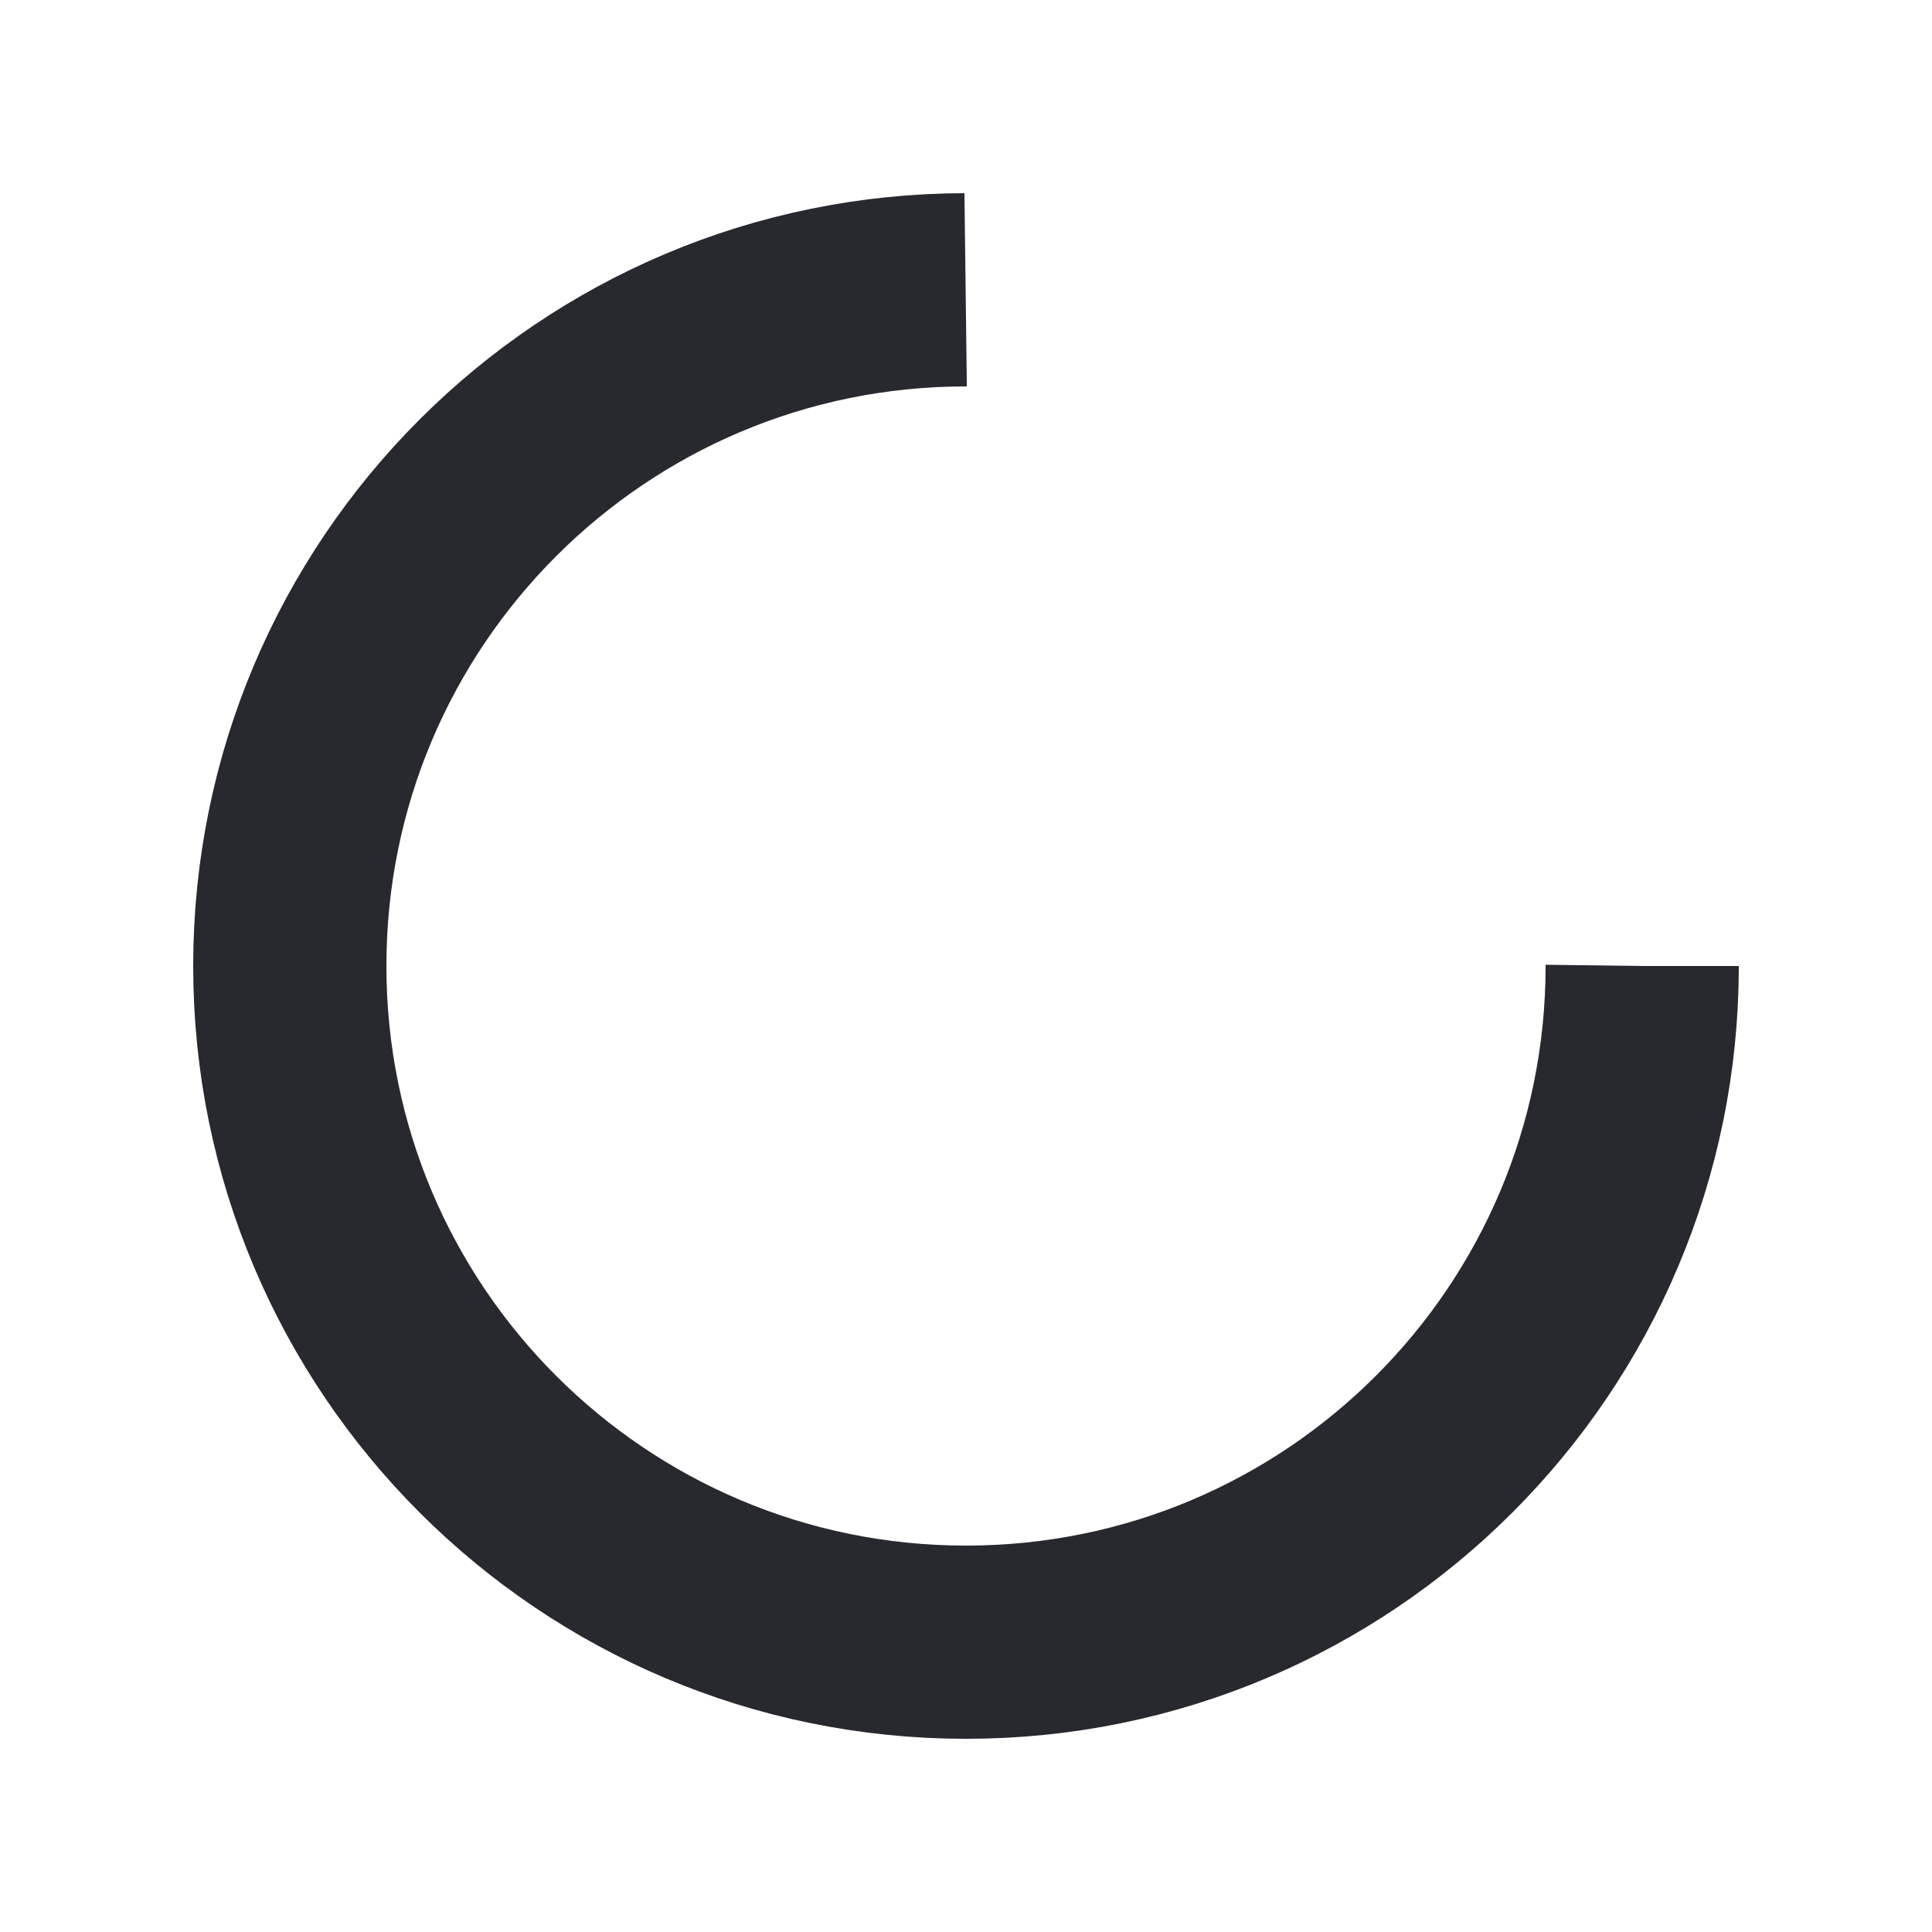
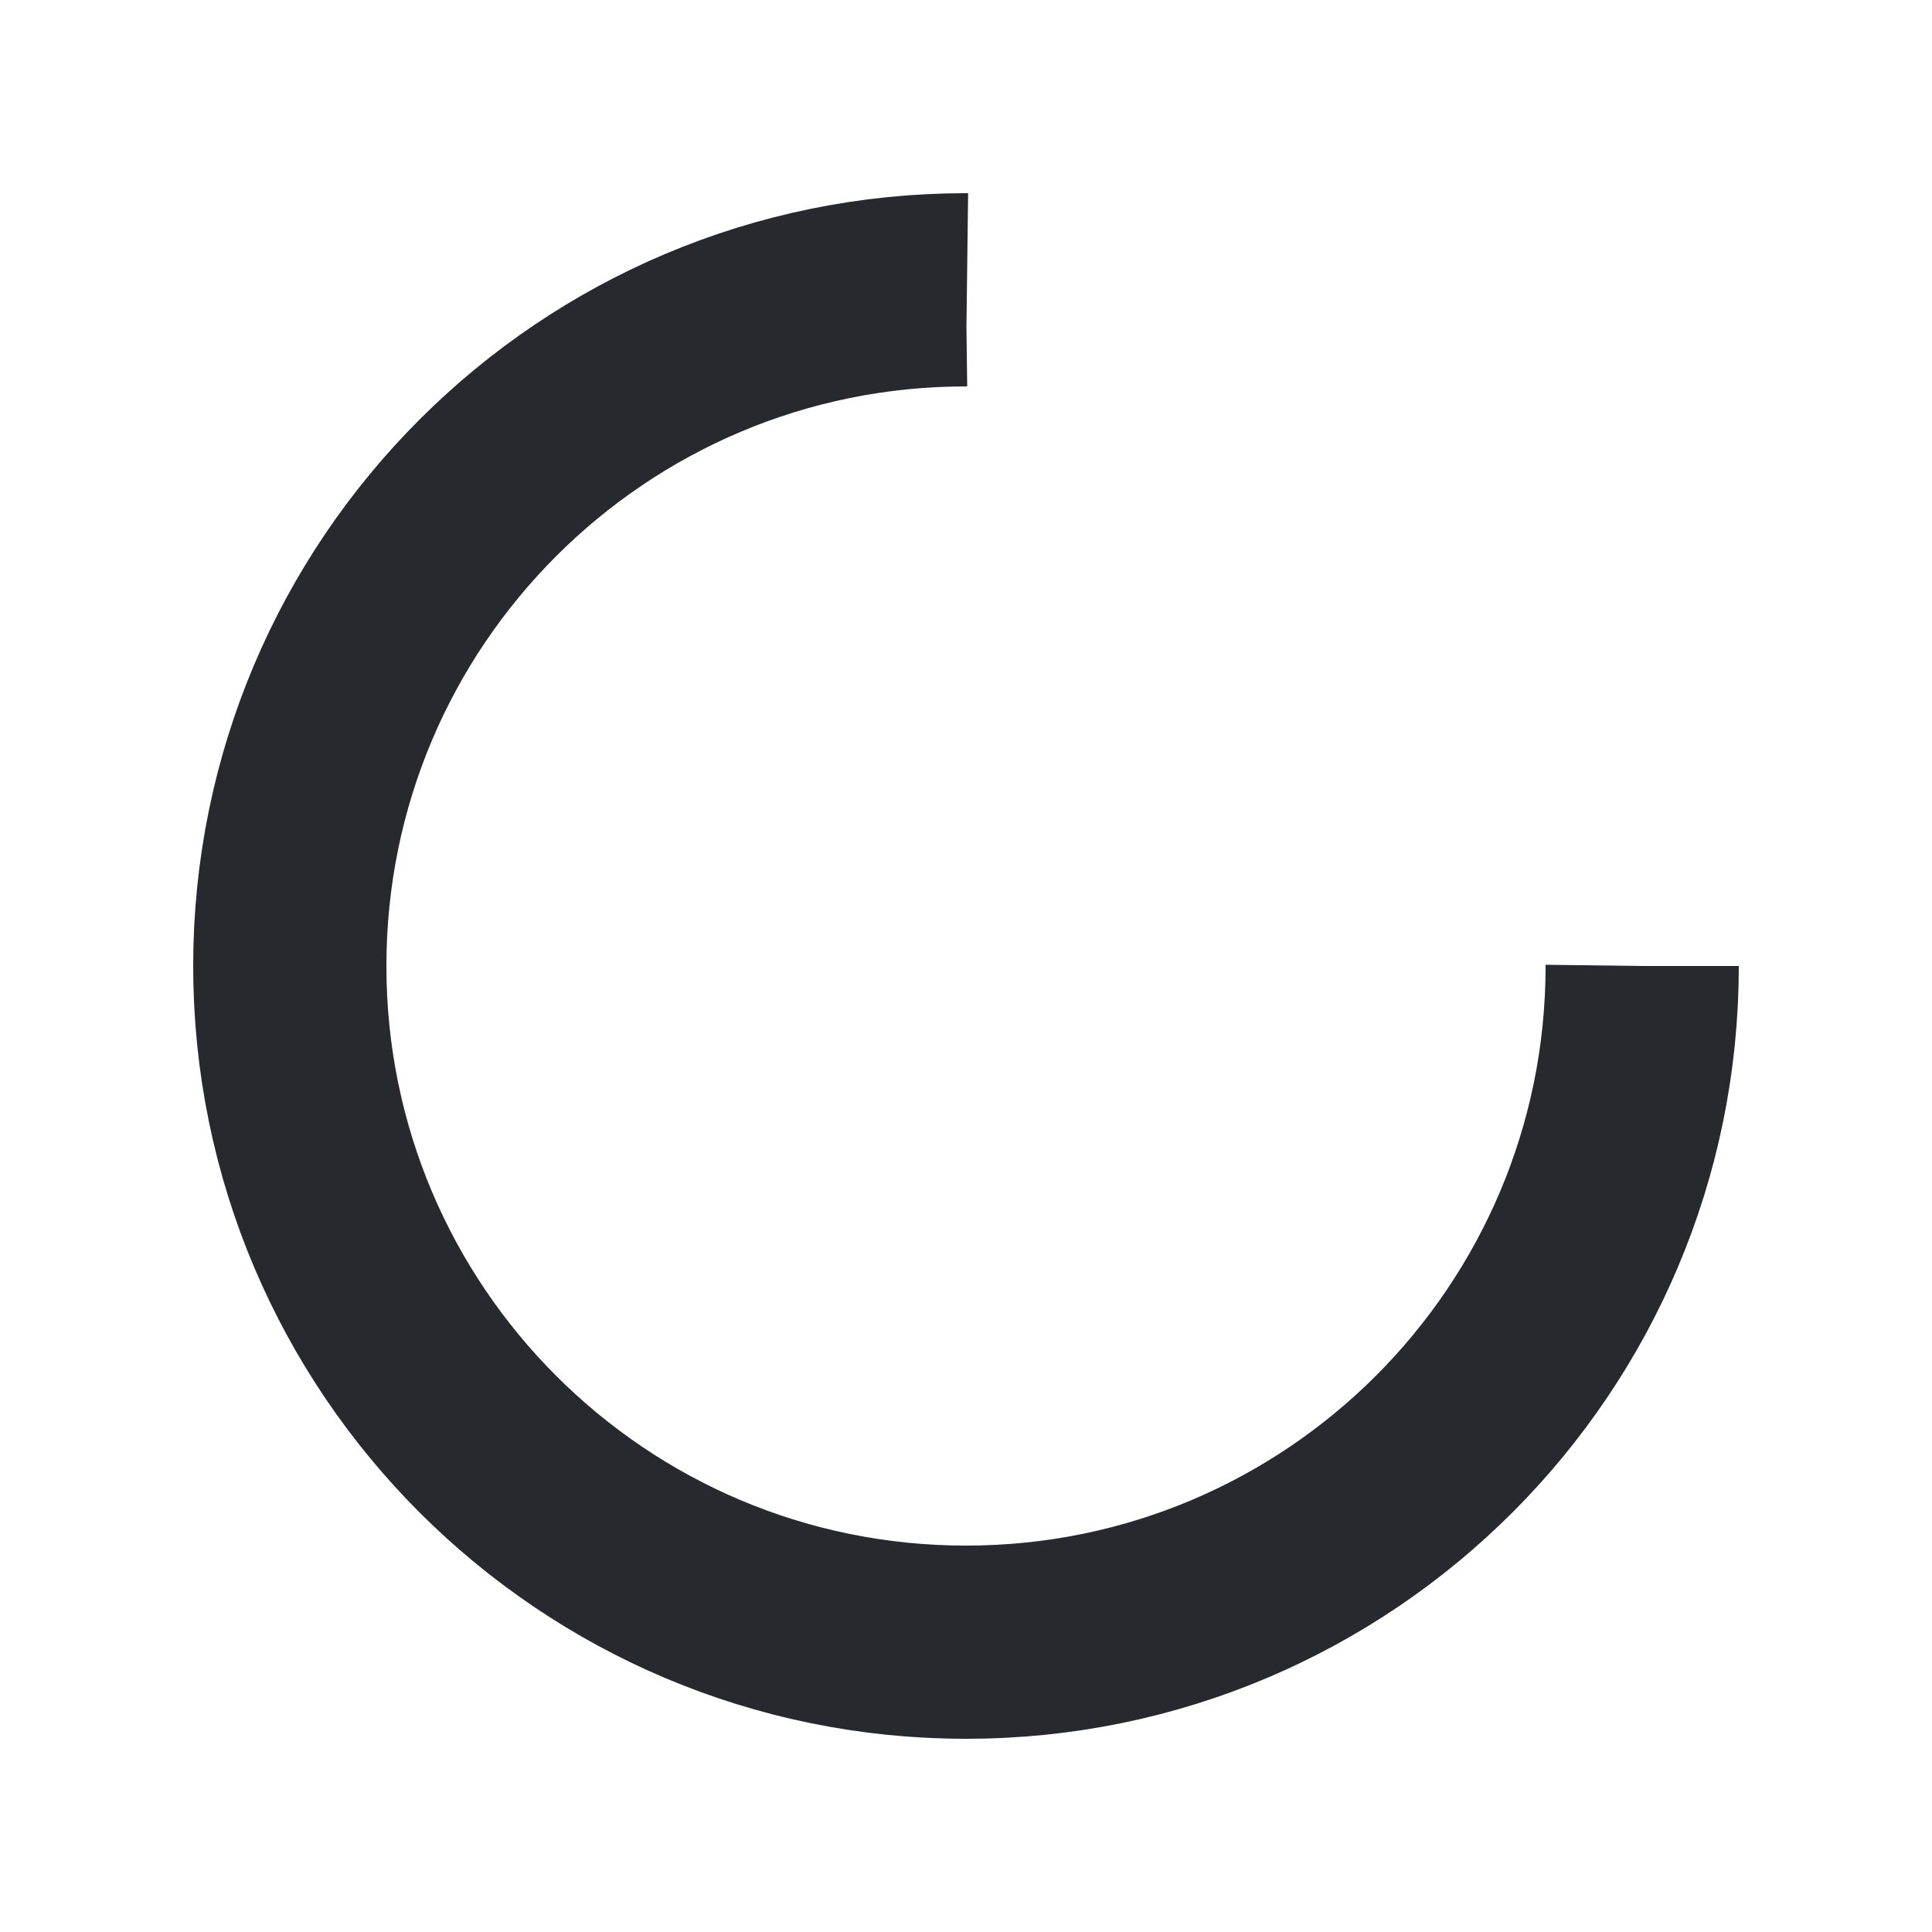
- <svg xmlns="http://www.w3.org/2000/svg" width="200px" height="200px" viewBox="0 0 100 100" preserveAspectRatio="xMidYMid" class="lds-rolling" style="background: rgba(0, 0, 0, 0) none repeat scroll 0% 0%;">
-   <circle cx="50" cy="50" fill="none" ng-attr-stroke="{{config.color}}" ng-attr-stroke-width="{{config.width}}" ng-attr-r="{{config.radius}}" ng-attr-stroke-dasharray="{{config.dasharray}}" stroke="#28292f" stroke-width="10" r="35" stroke-dasharray="164.934 56.978">
+ <svg xmlns="http://www.w3.org/2000/svg" width="200" height="200" viewBox="0 0 100 100" class="icon-spinner" style="background:0% 0%">
+   <circle class="circle" cx="50" cy="50" fill="none" stroke="#28292f" stroke-width="10" r="35" stroke-dasharray="165 57">
    <animateTransform attributeName="transform" type="rotate" calcMode="linear" values="0 50 50;360 50 50" keyTimes="0;1" dur="1s" begin="0s" repeatCount="indefinite" />
  </circle>
</svg>
